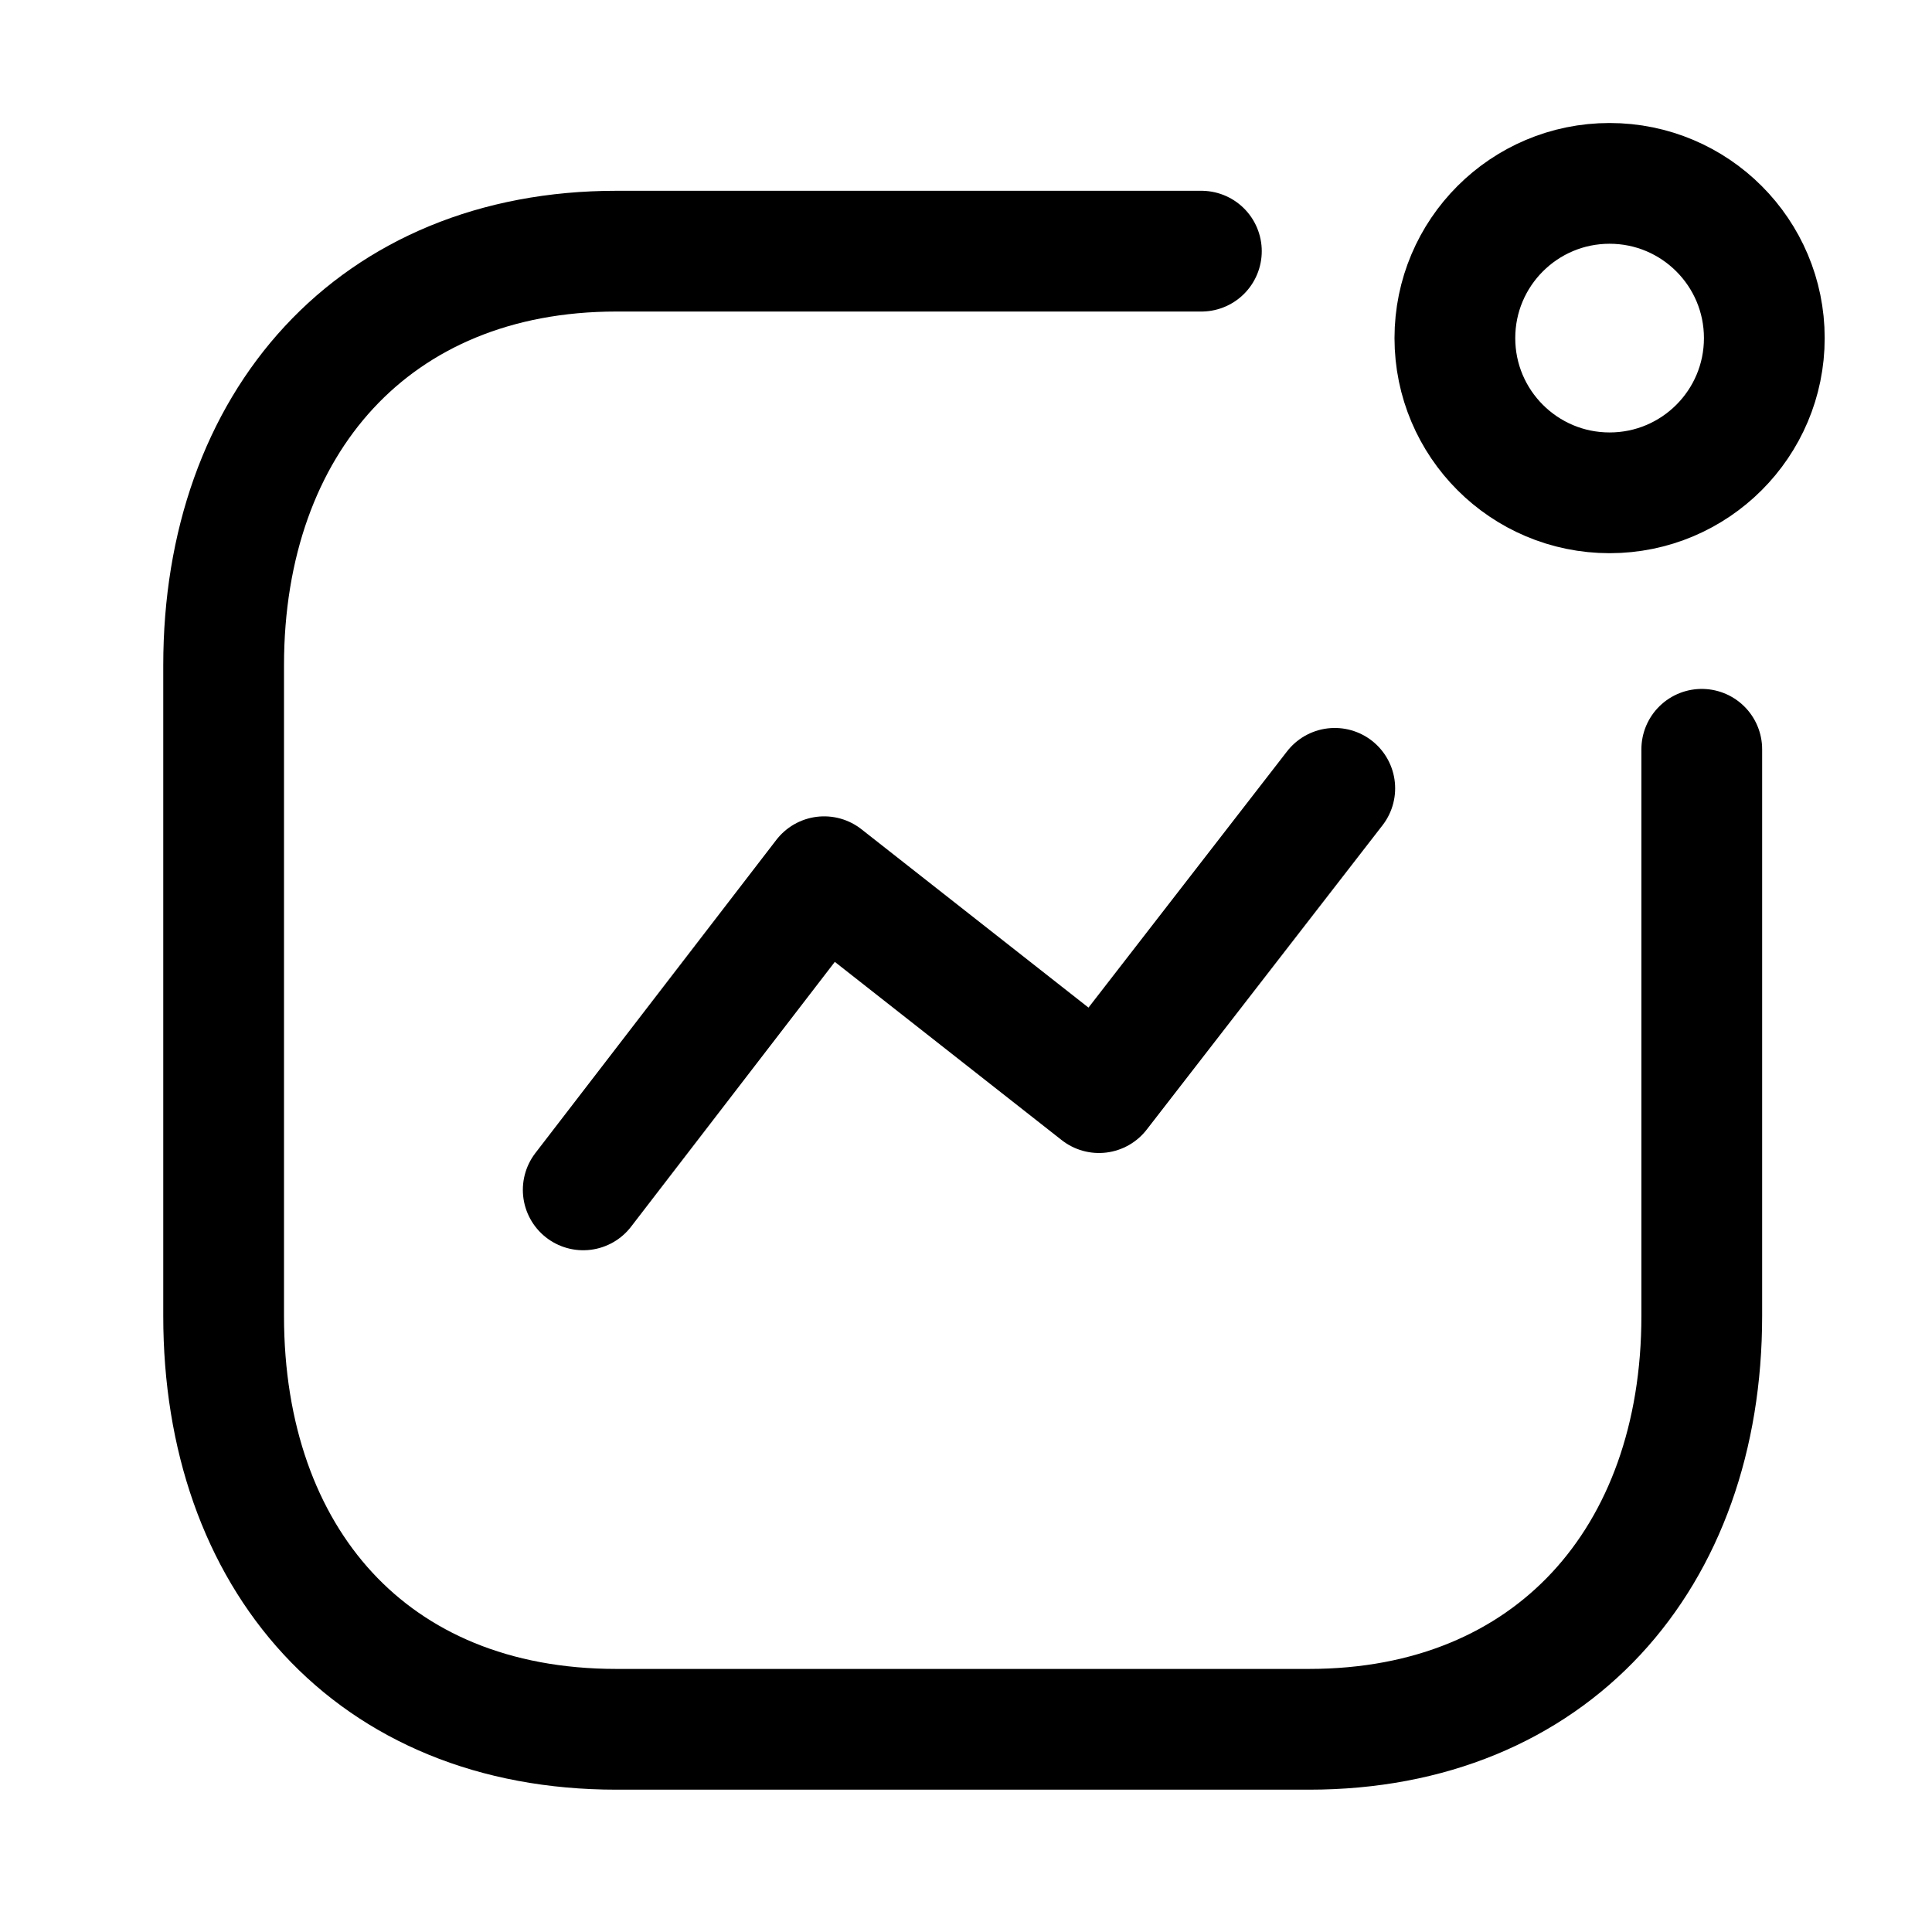
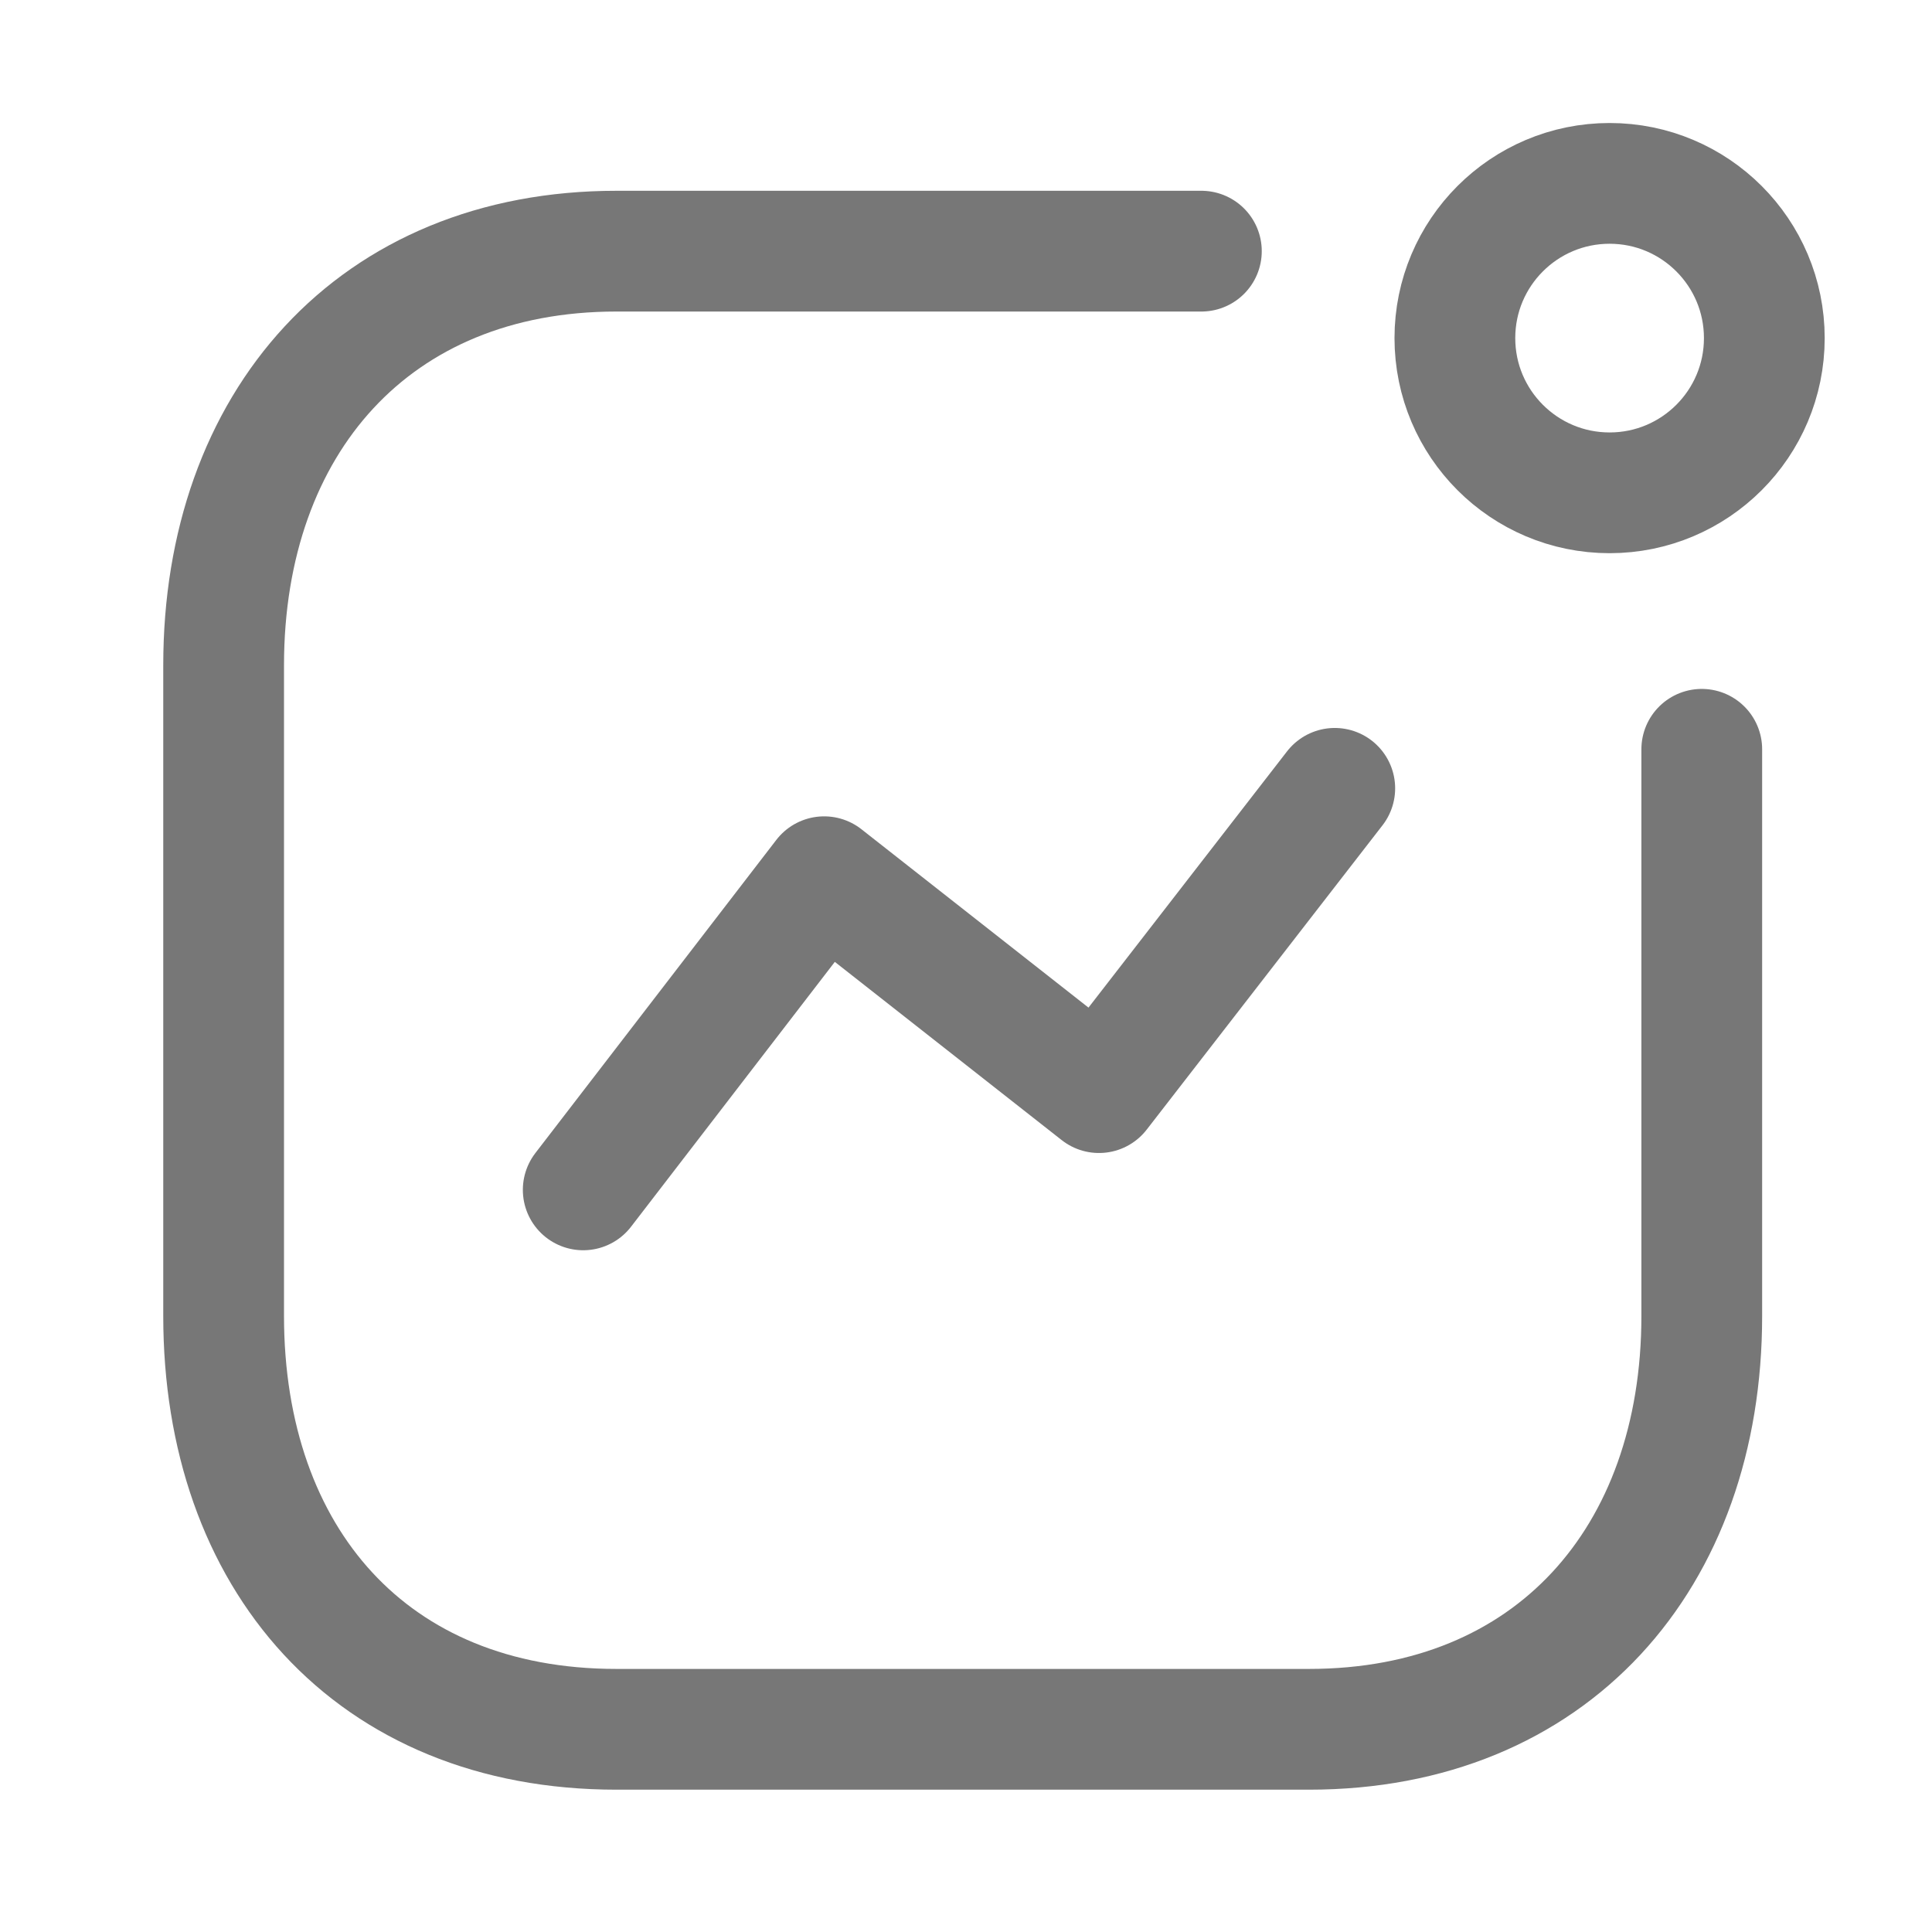
<svg xmlns="http://www.w3.org/2000/svg" width="24px" height="24px" viewBox="0 0 24 24" version="1.1">
-   <g id="Iconly/Light/Activity" stroke="#000000" stroke-width="1.5" fill="none" fill-rule="evenodd" stroke-linecap="round" stroke-linejoin="round">
-     <g id="Activity" transform="translate(2, 1.5)" stroke="#000000" stroke-width="1.5">
+   <g id="Iconly/Light/Activity" stroke="#777777" stroke-width="1.5" fill="none" fill-rule="evenodd" stroke-linecap="round" stroke-linejoin="round">
+     <g id="Activity" transform="translate(2, 1.5)" stroke="#777777" stroke-width="1.5">
      <polyline id="Path_33966" points="5.245 13.281 8.238 9.391 11.652 12.073 14.581 8.293" />
      <circle id="Ellipse_741" cx="17.995" cy="2.7" r="1.922" />
      <path d="M12.924,1.62 L5.657,1.62 C2.645,1.62 0.778,3.753 0.778,6.764 L0.778,14.847 C0.778,17.858 2.609,19.982 5.657,19.982 L14.261,19.982 C17.272,19.982 19.14,17.858 19.14,14.847 L19.14,7.808" id="Path" />
    </g>
  </g>
</svg>
